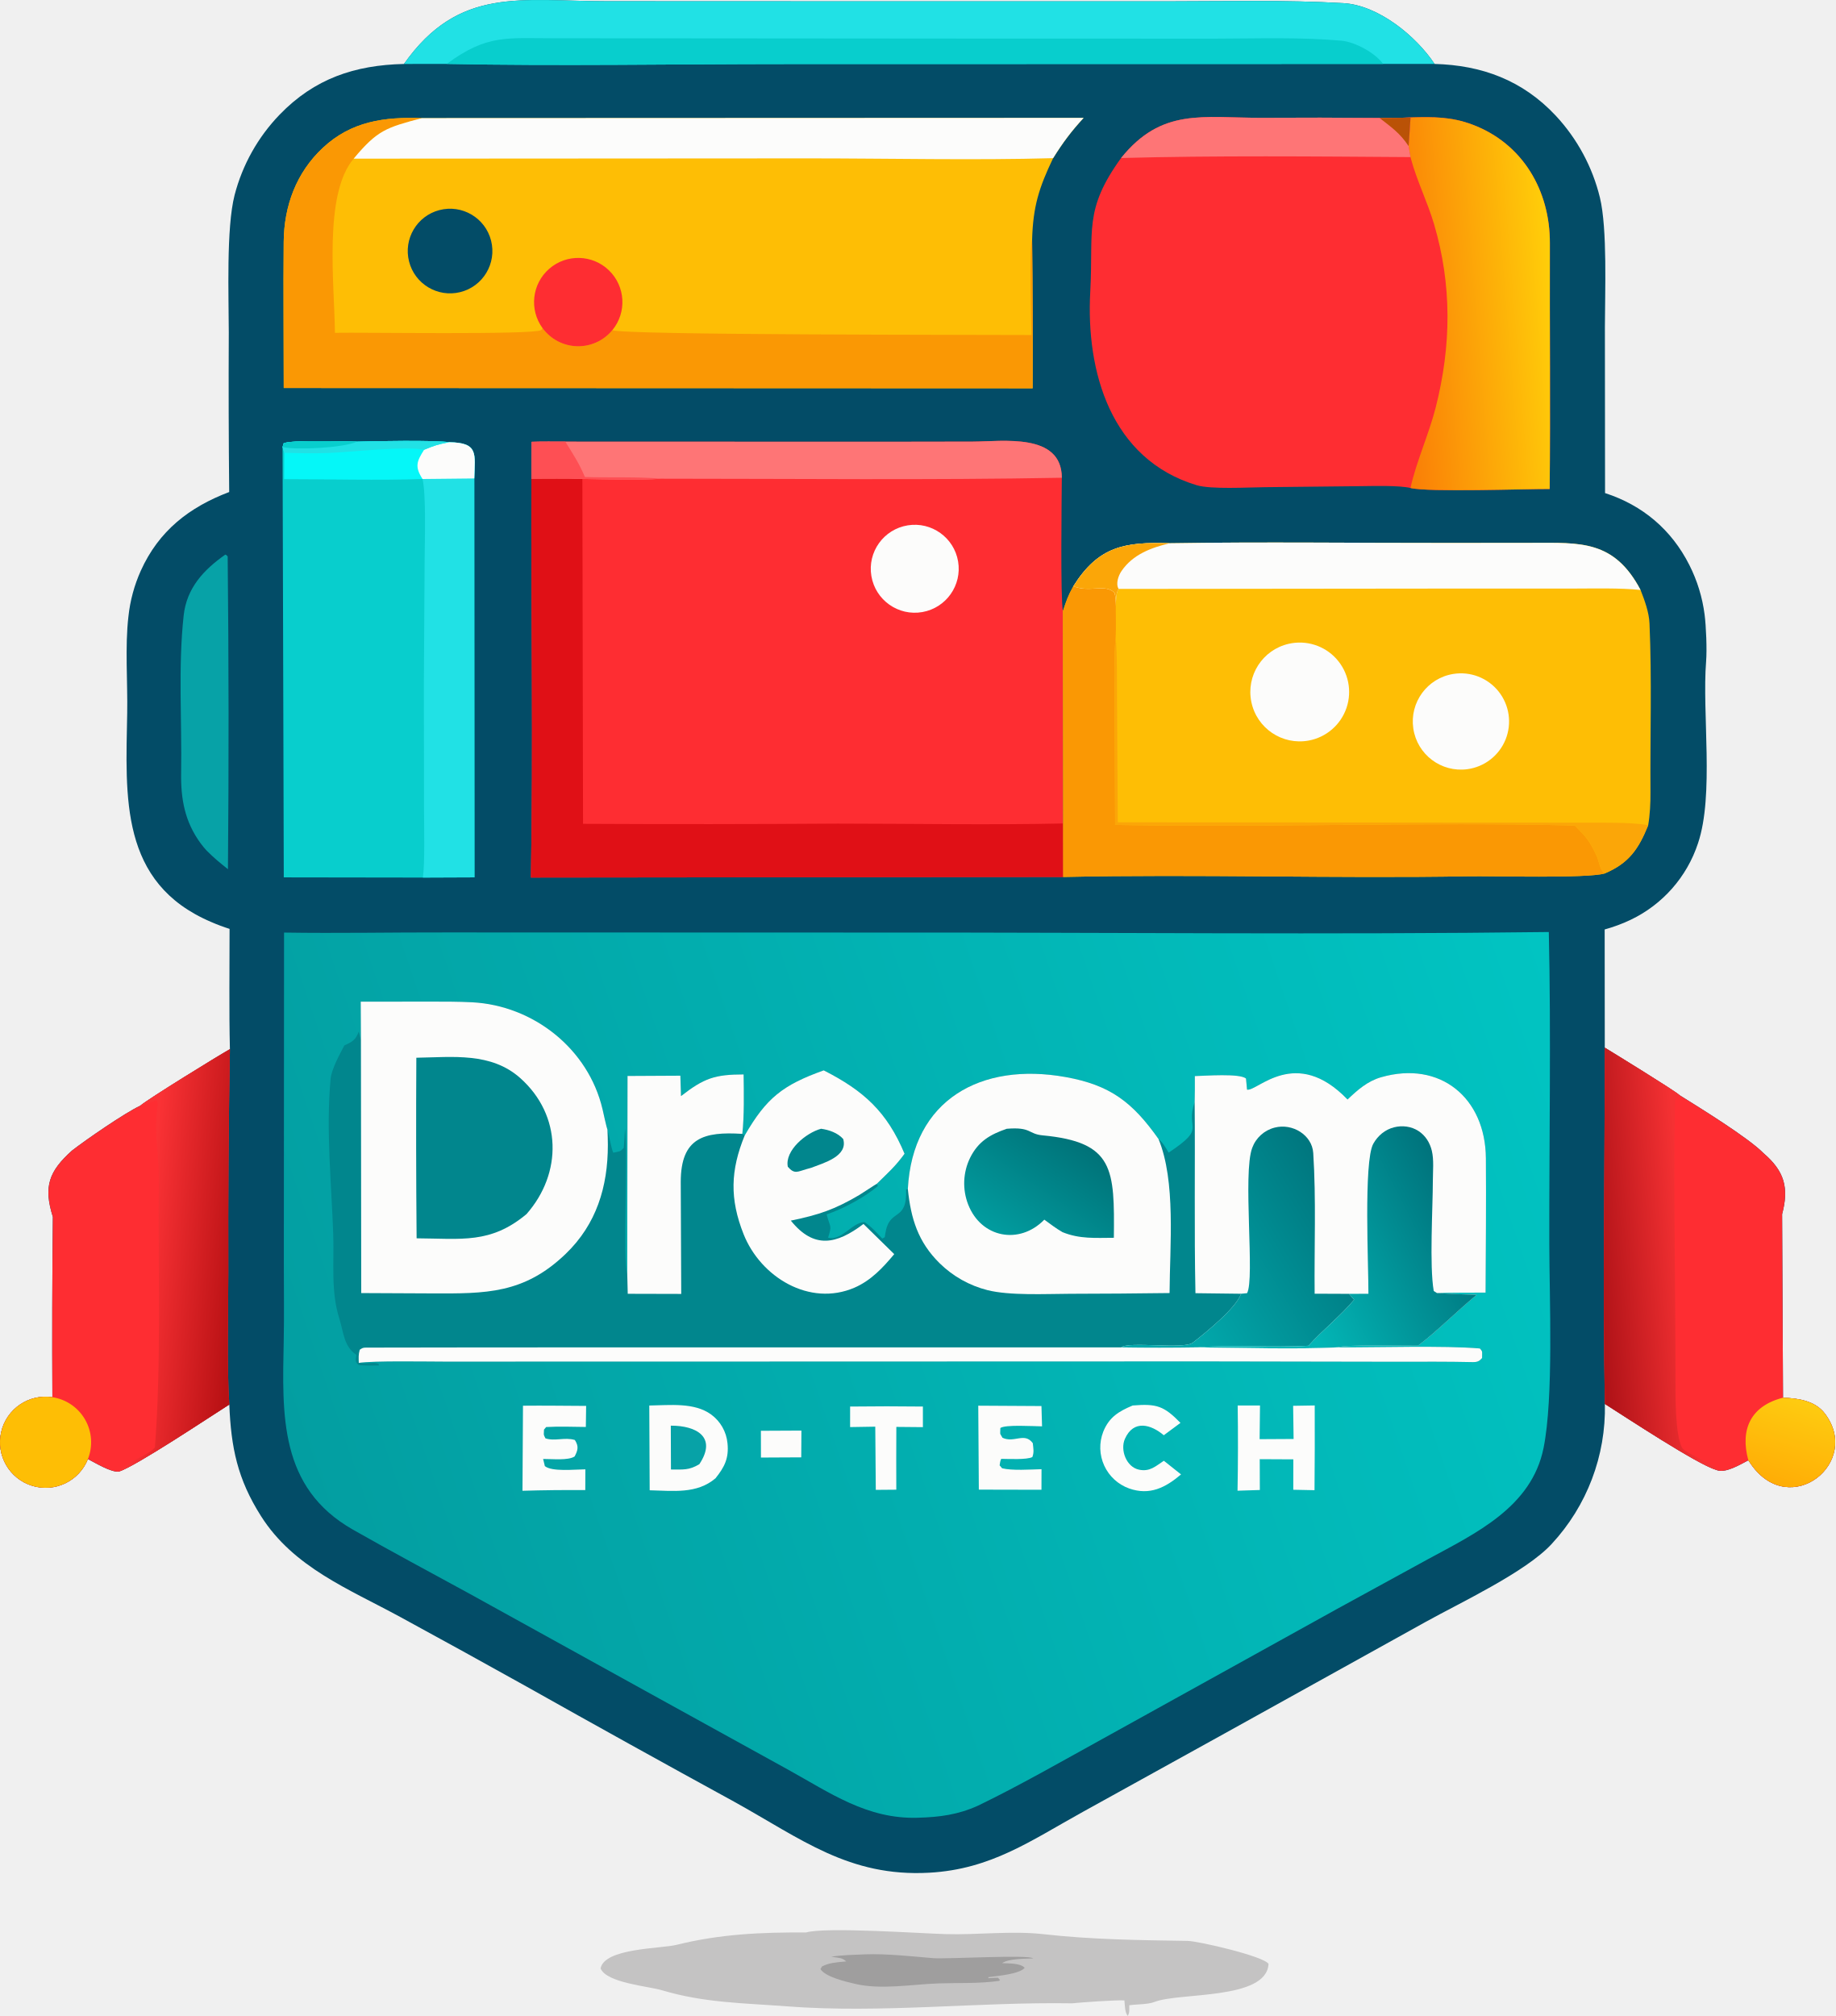
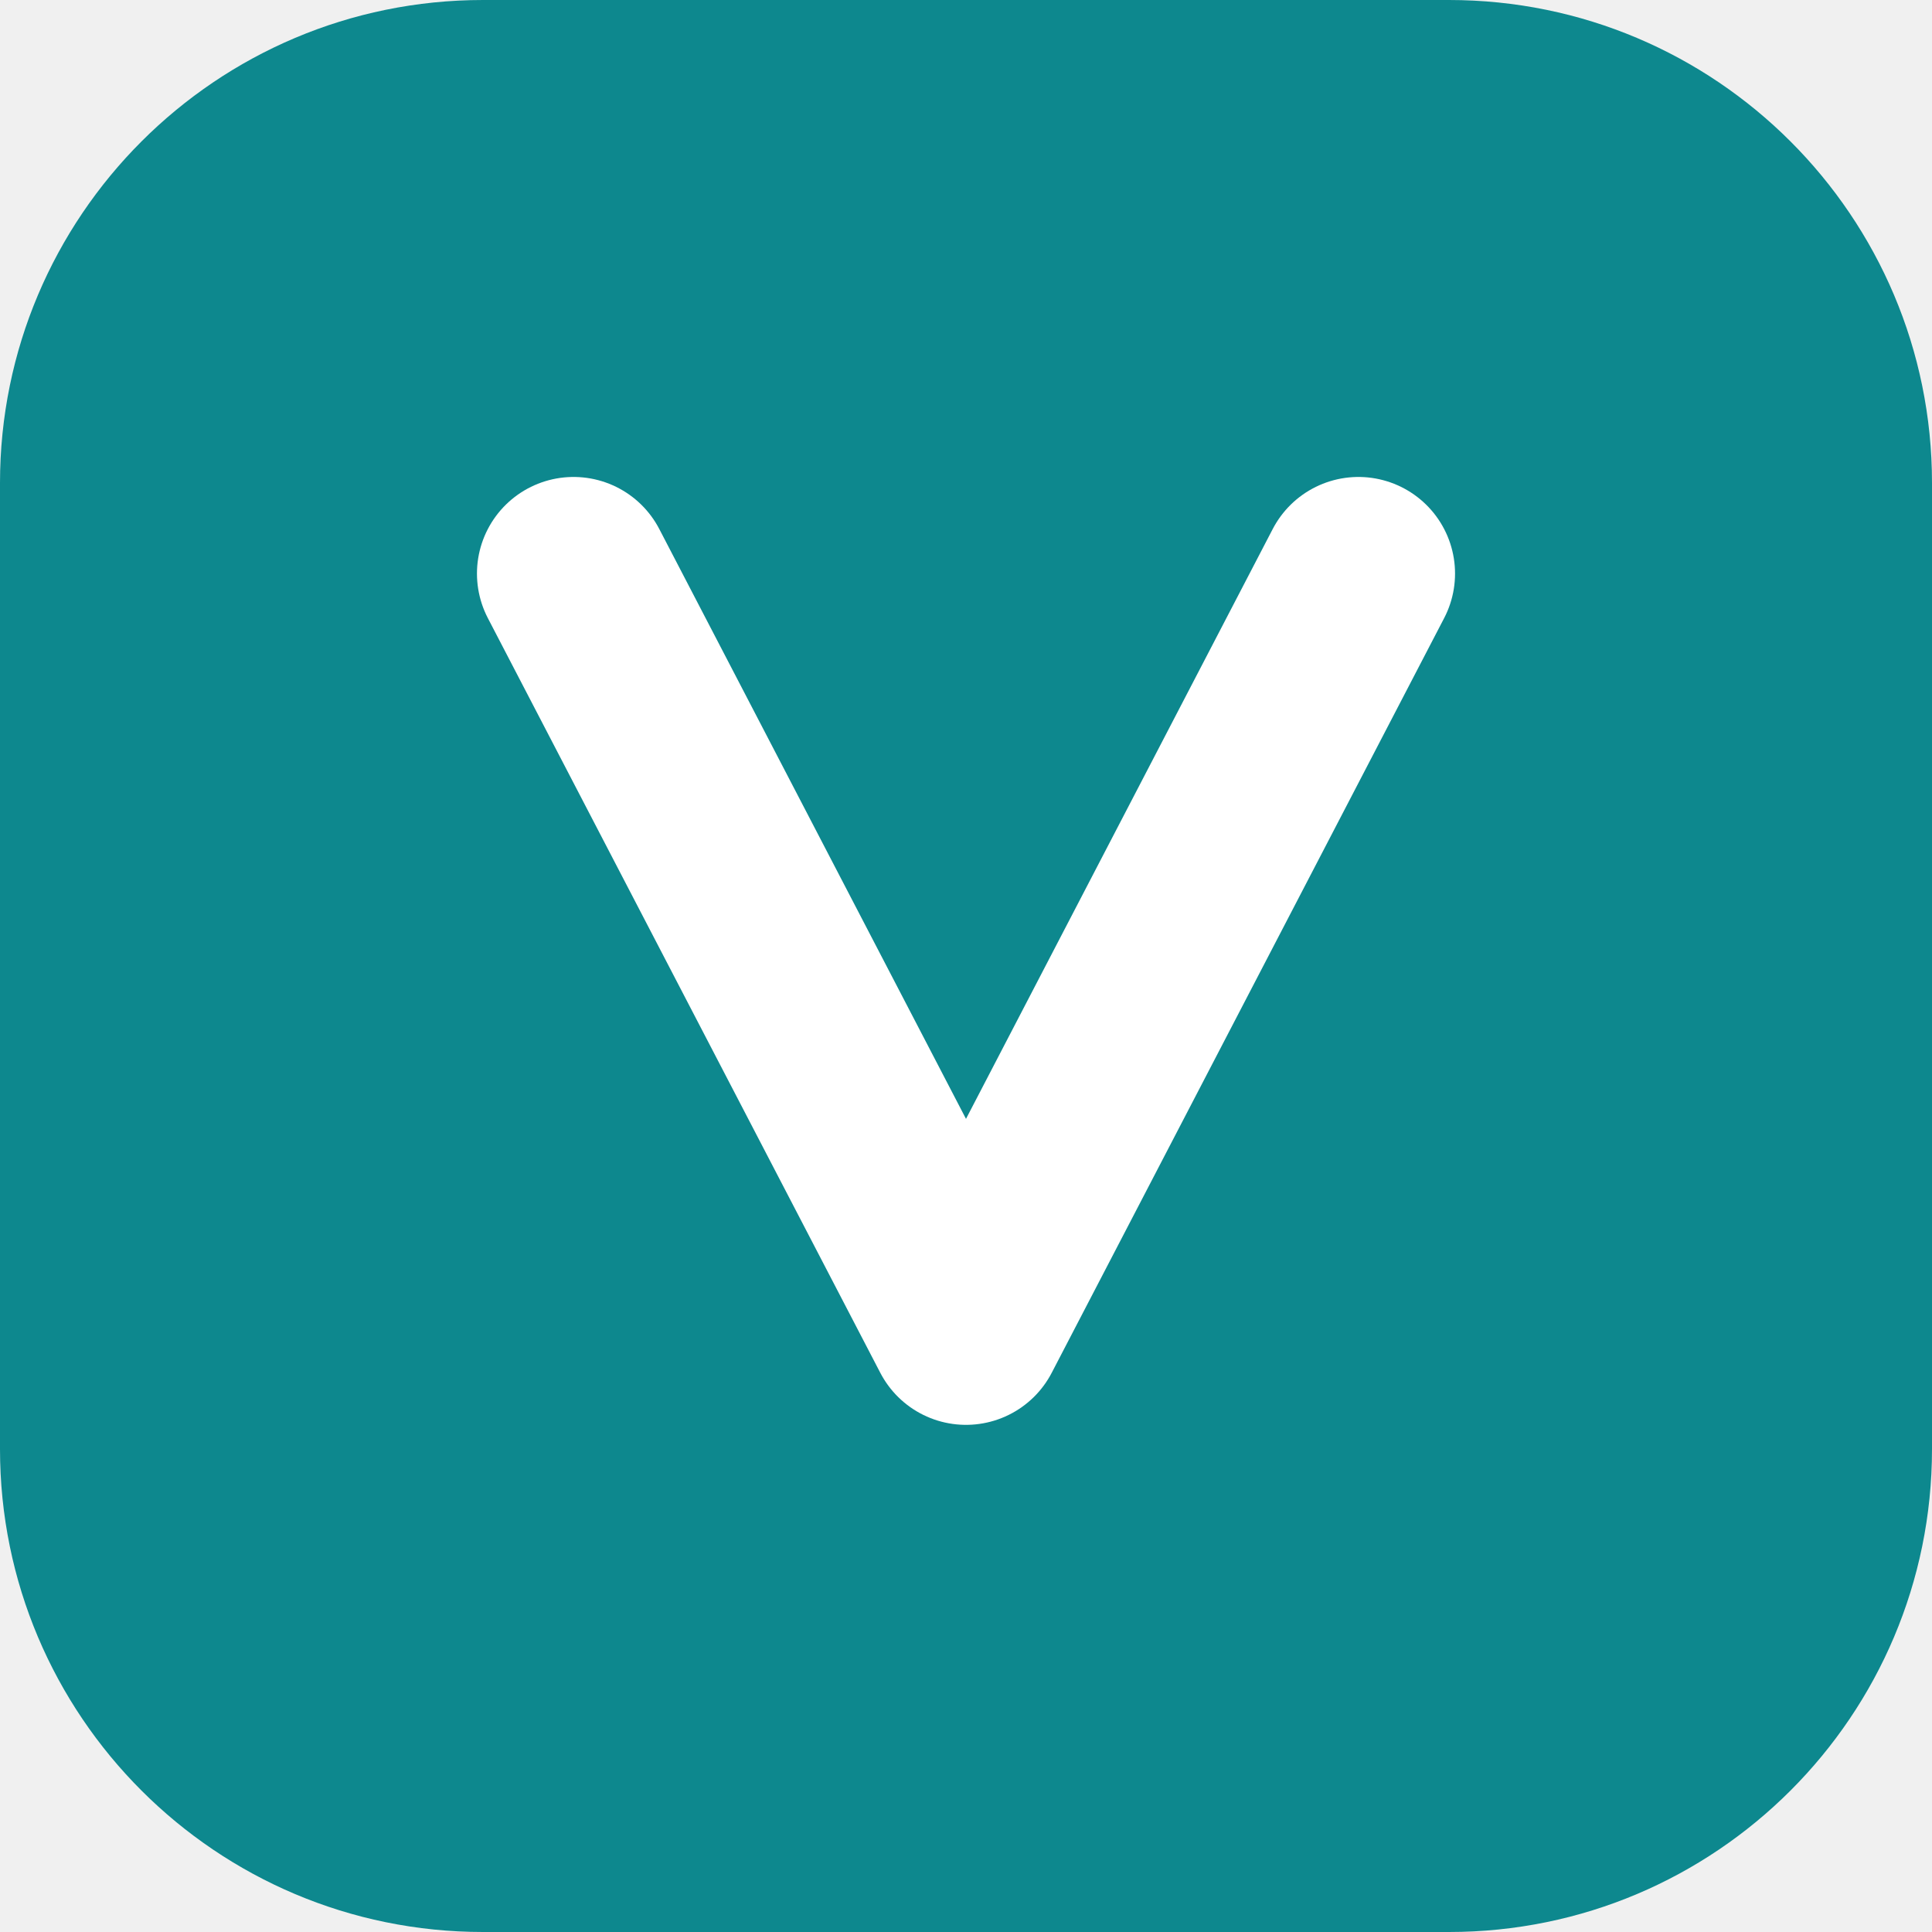
- <svg xmlns="http://www.w3.org/2000/svg" width="543.896" height="597.414" viewBox="0 0 543.896 597.414" version="1.1" id="svg63">
-   <path fill="#034c67" d="m 119.72,18.953 c 16.314,-23.139 34.757,-18.596 60.228,-18.584 l 68.215,0.027 97.758,0.006 c 17.281,-0.01 34.991,-0.467 52.206,0.531 10.36,0.6 21.501,9.702 27.03,18.013 14.047,0.375 26.092,4.855 35.881,15.299 6.384,6.84 10.901,15.209 13.116,24.3 2.249,9.289 1.496,28.104 1.48,38.345 l 0.046,49.226 c 11.129,3.6 19.698,10.84 24.986,21.32 2.324,4.591 3.85,9.545 4.511,14.648 0.452,3.442 0.735,10.365 0.455,13.881 -1.234,15.461 2.428,39.618 -2.414,53.957 -3.284,9.964 -10.5,18.151 -19.974,22.66 -2.301,1.121 -5.21,2.176 -7.677,2.85 l 0.032,35.032 c 2.595,1.584 20.9,12.829 22.138,14.063 5.993,3.747 20.337,12.557 24.898,17.199 6.225,5.328 7.593,10.277 5.519,18.081 l 0.269,54.385 c 4.474,0.158 9.466,0.877 12.351,4.634 11.116,14.481 -10.136,31.585 -21.747,15.207 -0.3,-0.426 -0.594,-0.856 -0.881,-1.29 -2.374,1.215 -6.995,4.075 -9.561,2.824 -5.63,-1.666 -26.708,-15.571 -32.953,-19.532 0.334,15.356 -5.323,30.239 -15.772,41.497 -7.682,8.325 -26.835,17.262 -37.363,23.104 l -59.633,33.091 -41.906,23.175 c -15.448,8.537 -27.224,17.036 -45.567,18.051 -23.771,1.316 -37.902,-10.02 -57.85,-21.06 -20.633,-11.287 -41.201,-22.694 -61.703,-34.218 -12.339,-6.884 -24.715,-13.702 -37.125,-20.456 -15.353,-8.357 -31.692,-14.701 -41.354,-29.932 -6.99,-11.02 -8.878,-20.28 -9.401,-33.078 -5.846,3.698 -27.645,18.249 -32.735,19.887 -2.305,0.249 -6.936,-2.554 -9.167,-3.724 -2.605,6.562 -9.825,10.01 -16.565,7.91 -6.741,-2.099 -10.727,-9.037 -9.145,-15.917 1.583,-6.881 8.198,-11.381 15.179,-10.325 -0.1,-17.806 -0.053,-35.612 0.142,-53.416 -2.852,-9.04 -1.145,-13.524 5.629,-19.638 4.143,-3.226 15.768,-11.241 20.28,-13.331 2.336,-2.008 23.206,-14.865 26.56,-16.745 -0.279,-11.585 -0.086,-24.003 -0.101,-35.65 -1.847,-0.582 -3.661,-1.261 -5.435,-2.036 -27.207,-11.581 -25.348,-36.998 -24.901,-61.927 0.165,-9.203 -0.695,-19.617 0.368,-28.659 0.503,-4.682 1.745,-9.255 3.678,-13.55 5.342,-11.801 14.315,-18.783 26.181,-23.286 -0.161,-15.771 -0.202,-31.544 -0.122,-47.316 -0.004,-10.739 -0.788,-30.882 1.72,-40.671 2.322,-8.971 6.925,-17.189 13.362,-23.855 10.347,-10.697 22.29,-14.668 36.834,-15.007 z" id="path2" />
-   <path fill="#fe2d32" d="m 475.599,310.464 c 2.595,1.584 20.9,12.829 22.138,14.063 5.993,3.747 20.337,12.557 24.898,17.199 6.225,5.328 7.593,10.277 5.519,18.081 l 0.269,54.385 c 4.474,0.158 9.466,0.877 12.351,4.634 11.116,14.481 -10.136,31.585 -21.747,15.207 -0.3,-0.426 -0.594,-0.856 -0.881,-1.29 -2.374,1.215 -6.995,4.075 -9.561,2.824 -5.63,-1.666 -26.708,-15.571 -32.953,-19.532 -0.714,-34.186 -0.007,-71.185 -0.033,-105.571 z" id="path3" />
-   <defs id="defs4">
-     <linearGradient id="gradient_0" gradientUnits="userSpaceOnUse" x1="714.589" y1="606.369" x2="740.821" y2="604.096" gradientTransform="translate(-241.8884,-236.0893)">
-       <stop offset="0" stop-color="#B01318" id="stop3" />
-       <stop offset="1" stop-color="#F53133" id="stop4" />
-     </linearGradient>
-   </defs>
-   <path fill="url(#gradient_0)" d="m 475.599,310.464 c 2.595,1.584 20.9,12.829 22.138,14.063 -1.204,1.106 -1.326,1.269 -1.353,3.058 -0.417,27.198 0.167,54.336 0.172,81.549 0,4.524 -0.131,15.692 1.895,19.8 0.879,1.781 9.71,4.856 10.216,6.445 l -0.082,0.188 c -5.63,-1.666 -26.708,-15.571 -32.953,-19.532 -0.714,-34.186 -0.007,-71.185 -0.033,-105.571 z" id="path4" style="fill:url(#gradient_0)" />
-   <defs id="defs6">
-     <linearGradient id="gradient_1" gradientUnits="userSpaceOnUse" x1="768.486" y1="674.833" x2="776.05" y2="651.516" gradientTransform="translate(-241.8884,-236.0893)">
-       <stop offset="0" stop-color="#FFAE06" id="stop5" />
-       <stop offset="1" stop-color="#FECB10" id="stop6" />
-     </linearGradient>
-   </defs>
-   <path fill="url(#gradient_1)" d="m 518.146,432.743 c -2.532,-9.209 0.761,-16.148 10.277,-18.551 4.474,0.158 9.466,0.877 12.351,4.634 11.116,14.481 -10.136,31.585 -21.747,15.207 -0.3,-0.426 -0.594,-0.856 -0.881,-1.29 z" id="path6" style="fill:url(#gradient_1)" />
-   <path fill="#fe2d32" d="m 68.136,310.91 c -0.387,22.067 -0.543,44.138 -0.466,66.208 -0.014,11.625 -0.462,27.87 0.288,39.091 -5.846,3.698 -27.645,18.249 -32.735,19.887 -2.305,0.249 -6.936,-2.554 -9.167,-3.724 -2.605,6.562 -9.825,10.01 -16.565,7.91 -6.741,-2.099 -10.727,-9.037 -9.145,-15.917 1.583,-6.881 8.198,-11.381 15.179,-10.325 -0.1,-17.806 -0.053,-35.612 0.142,-53.416 -2.852,-9.04 -1.145,-13.524 5.629,-19.638 4.143,-3.226 15.768,-11.241 20.28,-13.331 2.336,-2.008 23.206,-14.865 26.56,-16.745 z" id="path7" />
-   <defs id="defs8">
-     <linearGradient id="gradient_2" gradientUnits="userSpaceOnUse" x1="312.712" y1="607.001" x2="285.344" y2="604.41" gradientTransform="translate(-241.8884,-236.0893)">
-       <stop offset="0" stop-color="#B81114" id="stop7" />
-       <stop offset="1" stop-color="#FA3235" id="stop8" />
-     </linearGradient>
-   </defs>
-   <path fill="url(#gradient_2)" d="m 68.136,310.91 c -0.387,22.067 -0.543,44.138 -0.466,66.208 -0.014,11.625 -0.462,27.87 0.288,39.091 -5.846,3.698 -27.645,18.249 -32.735,19.887 0.764,-1.887 7.532,-4.615 9.434,-6.039 0.176,-0.131 1.239,-0.993 1.254,-1.186 1.953,-25.622 0.878,-52.634 1.146,-78.323 0.096,-9.261 -1.374,-13.118 -0.533,-21.732 0.155,-1.595 0.522,-1.449 -0.192,-2.779 -1.766,0.704 -2.927,1.097 -4.756,1.618 2.336,-2.008 23.206,-14.865 26.56,-16.745 z" id="path8" style="fill:url(#gradient_2)" />
-   <path fill="#febe05" d="m 26.056,432.372 c -2.605,6.562 -9.825,10.01 -16.565,7.91 -6.741,-2.099 -10.727,-9.037 -9.145,-15.917 1.583,-6.881 8.198,-11.381 15.179,-10.325 4.071,0.615 7.638,3.055 9.689,6.625 2.051,3.569 2.361,7.88 0.842,11.707 z" id="path9" />
-   <path fill="#21e1e5" d="m 119.72,18.953 c 16.314,-23.139 34.757,-18.596 60.228,-18.584 l 68.215,0.027 97.758,0.006 c 17.281,-0.01 34.991,-0.467 52.206,0.531 10.36,0.6 21.501,9.702 27.03,18.013 l -15.242,-0.002 -177.1,0.037 c -32.921,-0.003 -67.594,0.625 -100.412,-0.043 z" id="path10" />
-   <path fill="#08cecd" d="m 132.403,18.938 c 12.008,-8.862 17.851,-7.585 32.172,-7.593 l 28.697,0.012 95.442,0.078 71.453,0.017 c 12.318,-0.014 25.158,-0.488 37.421,0.609 3.912,0.35 9.947,3.572 12.327,6.883 l -177.1,0.037 c -32.921,-0.003 -67.594,0.625 -100.412,-0.043 z" id="path11" />
-   <defs id="defs12">
-     <linearGradient id="gradient_3" gradientUnits="userSpaceOnUse" x1="331.655" y1="674.801" x2="710.956" y2="545.687" gradientTransform="translate(-241.8884,-236.0893)">
-       <stop offset="0" stop-color="#039EA1" id="stop11" />
-       <stop offset="1" stop-color="#01C4C2" id="stop12" />
-     </linearGradient>
-   </defs>
-   <path fill="url(#gradient_3)" d="m 84.182,276.354 c 15.94,0.255 32.147,-0.078 48.129,-0.041 l 130.511,0.039 c 65.029,-0.052 131.278,0.661 196.191,-0.162 0.685,30.322 0.092,61.895 0.145,92.432 0.028,16.159 1.313,45.541 -1.705,60.478 -3.548,17.558 -20.156,25.285 -34.312,32.976 l -26.828,14.68 -69.593,38.552 c -11.954,6.58 -24.59,13.844 -36.837,19.757 -6.032,2.738 -11.441,3.408 -17.879,3.6 -15.06,0.451 -25.926,-7.347 -38.664,-14.375 l -38.039,-20.986 -56.155,-31.028 c -11.513,-6.292 -23.283,-12.573 -34.532,-18.976 -21.889,-12.458 -20.974,-33.875 -20.529,-55.99 0.151,-7.51 0.027,-15.45 0.034,-22.992 z" id="path12" style="fill:url(#gradient_3)" />
-   <path fill="#01868d" d="m 106.907,296.834 20.667,-0.025 c 4.157,0.002 8.353,-0.002 12.314,0.201 18.21,0.935 34.495,13.807 38.683,31.707 0.18,0.77 1.219,5.564 1.453,6.044 0.424,1.485 1.225,5.875 1.73,6.832 2.091,-0.521 1.854,-0.126 3.108,-1.444 0.178,-1.963 0.271,-3.716 0.353,-5.686 1.02,7.27 -0.748,39.479 0.673,42.844 l 0.092,-58.459 15.653,-0.083 0.19,6.05 c 6.864,-5.355 10.055,-6.401 18.558,-6.421 0.077,5.306 0.2,12.483 -0.382,17.614 l 0.704,0.471 c 6.431,-11.142 11.281,-14.944 23.417,-19.29 11.846,6.014 18.777,12.299 23.956,24.71 -2.819,3.861 -4.826,5.559 -8.219,8.899 l 0.319,0.657 c -3.857,3.33 -10.377,6.815 -15.197,8.418 1.118,4.147 1.617,3.089 0.437,6.901 4.09,0.997 7.043,-4.496 10.781,-4.633 2.251,1.543 3.405,2.927 5.269,4.89 l 0.751,-0.401 0.138,-0.963 c 1.195,-7.989 6.52,-3.235 6.19,-13.215 l 0.504,-0.093 c 1.375,-26.499 21.706,-37.677 46.732,-33.192 13.29,2.382 19.844,7.454 27.556,18.347 1.397,1.216 2.036,2.477 3.017,4.043 11.54,-7.654 4.798,-6.581 7.702,-14.943 0.054,-2.578 0.07,-5.156 0.05,-7.733 2.975,-0.071 13.423,-0.869 15.167,0.741 l 0.305,3.276 c 2.964,0.68 14.37,-13.096 29.785,2.924 2.955,-2.819 5.907,-5.436 9.93,-6.594 17.523,-5.047 30.941,6.103 31.072,23.994 0.099,13.436 -0.018,26.561 -0.091,39.822 -4.706,0.036 -9.746,-0.021 -14.421,0.132 3.926,0.255 7.856,0.429 11.788,0.521 -5.608,4.603 -12.048,11.083 -17.392,15.075 -4.536,0.051 -20.969,-0.394 -23.932,0.5 11.544,0.058 31.604,-0.592 42.263,0.328 0.955,1.029 0.621,0.987 0.658,2.84 -0.809,0.912 -1.339,1.234 -2.852,1.2 -7.435,-0.165 -15.038,-0.112 -22.456,-0.102 l -56.695,-0.1 -172.493,0.053 -53.256,0.004 c -5.09,0.003 -20.904,-0.298 -25.156,0.381 2.754,0.424 4.537,-0.418 5.909,0.338 l 0.047,0.426 c -2.233,0.043 -3.734,0.078 -5.946,-0.118 -1.78,-1.334 -0.348,-2.769 -0.855,-3.125 -3.624,-2.544 -3.606,-6.469 -4.935,-10.695 -2.551,-8.106 -1.497,-16.505 -1.793,-24.982 -0.531,-15.205 -2.179,-30.79 -0.781,-45.986 0.267,-2.912 2.69,-7.277 4.062,-9.913 2.306,-1.099 3.403,-1.599 4.261,-4.11 l 0.667,2.497 z" id="path13" />
-   <path fill="#fcfcfb" d="m 399.363,325.822 c 2.955,-2.819 5.907,-5.436 9.93,-6.594 17.523,-5.047 30.941,6.103 31.072,23.994 0.099,13.436 -0.018,26.561 -0.091,39.822 -4.706,0.036 -9.746,-0.021 -14.421,0.132 3.926,0.255 7.856,0.429 11.788,0.521 -5.608,4.603 -12.048,11.083 -17.392,15.075 -4.536,0.051 -20.969,-0.394 -23.932,0.5 -11.64,0.628 -29.243,0.1 -41.335,0.002 -7.572,0.125 -15.145,0.128 -22.718,0.008 2.278,-1.873 18.558,0.684 21.231,-1.396 3.748,-2.916 12.84,-10.22 14.322,-14.501 l -13.53,-0.164 c -0.386,-18.603 -0.064,-37.899 -0.231,-56.607 0.054,-2.578 0.07,-5.156 0.05,-7.733 2.975,-0.071 13.423,-0.869 15.167,0.741 l 0.305,3.276 c 2.964,0.68 14.37,-13.096 29.785,2.924 z" id="path14" />
-   <defs id="defs15">
-     <linearGradient id="gradient_4" gradientUnits="userSpaceOnUse" x1="639.872" y1="592.897" x2="589.873" y2="622.988" gradientTransform="translate(-241.8884,-236.0893)">
-       <stop offset="0" stop-color="#00777F" id="stop14" />
-       <stop offset="1" stop-color="#01A8AB" id="stop15" />
-     </linearGradient>
-   </defs>
-   <path fill="url(#gradient_4)" d="m 367.817,383.385 1.761,-0.17 c 2.382,-4.103 -1.348,-35.507 1.545,-43.089 1.099,-2.97 3.593,-5.208 6.665,-5.98 5.265,-1.36 11.065,2.202 11.409,7.525 0.884,13.698 0.276,27.992 0.416,41.702 l 10.192,0.042 1.515,1.737 c -4.308,5.1 -9.208,8.838 -13.528,13.646 -10.526,0.621 -22.706,-0.35 -32.81,0.476 -7.572,0.125 -15.145,0.128 -22.718,0.008 2.278,-1.873 18.558,0.684 21.231,-1.396 3.748,-2.916 12.84,-10.22 14.322,-14.501 z" id="path15" style="fill:url(#gradient_4)" />
-   <defs id="defs17">
-     <linearGradient id="gradient_5" gradientUnits="userSpaceOnUse" x1="674.014" y1="594.257" x2="624.56" y2="619.322" gradientTransform="translate(-241.8884,-236.0893)">
-       <stop offset="0" stop-color="#00747D" id="stop16" />
-       <stop offset="1" stop-color="#02B6B6" id="stop17" />
-     </linearGradient>
-   </defs>
-   <path fill="url(#gradient_5)" d="m 405.551,383.394 c 0.059,-7.755 -1.472,-39.217 1.439,-44.452 1.33,-2.392 3.493,-4.209 6.169,-4.885 2.449,-0.618 5.096,-0.284 7.229,1.104 2.079,1.352 3.388,3.472 3.958,5.862 0.645,2.706 0.305,6.06 0.3,8.844 -0.015,8.1 -1.041,25.36 0.265,32.704 l 0.942,0.605 c 3.926,0.255 7.856,0.429 11.788,0.521 -5.608,4.603 -12.048,11.083 -17.392,15.075 -4.536,0.051 -20.969,-0.394 -23.932,0.5 -11.64,0.628 -29.243,0.1 -41.335,0.002 10.104,-0.826 22.284,0.145 32.81,-0.476 4.32,-4.808 9.22,-8.546 13.528,-13.646 l -1.515,-1.737 z" id="path17" style="fill:url(#gradient_5)" />
-   <path fill="#fcfcfb" d="m 106.907,296.834 20.667,-0.025 c 4.157,0.002 8.353,-0.002 12.314,0.201 18.21,0.935 34.495,13.807 38.683,31.707 0.18,0.77 1.219,5.564 1.453,6.044 0.076,1.504 0.117,3.01 0.123,4.516 0.013,12.43 -3.404,23.544 -12.497,32.288 -12.366,11.892 -23.722,11.78 -39.502,11.72 l -21.093,-0.099 -0.089,-74.978 z" id="path18" />
-   <path fill="#01868d" d="m 123.387,313.445 c 10.802,-0.169 22.146,-1.683 30.809,6.038 12.36,11.015 12.507,28.193 1.836,40.301 -10.65,8.89 -19.245,7.255 -32.563,7.173 -0.156,-17.837 -0.183,-35.675 -0.082,-53.512 z" id="path19" />
-   <path fill="#fcfcfb" d="m 269.049,352.359 c 1.375,-26.499 21.706,-37.677 46.732,-33.192 13.29,2.382 19.844,7.454 27.556,18.347 5.179,12.5 3.359,31.519 3.281,45.665 -9.853,0.129 -19.707,0.202 -29.561,0.218 -7.053,0.026 -17.856,0.589 -24.424,-1.087 -5.325,-1.349 -10.197,-4.084 -14.121,-7.928 -6.461,-6.347 -8.558,-13.285 -9.463,-22.023 z" id="path20" />
-   <defs id="defs21">
-     <linearGradient id="gradient_6" gradientUnits="userSpaceOnUse" x1="561.09" y1="574.508" x2="541.265" y2="603.473" gradientTransform="translate(-241.8884,-236.0893)">
-       <stop offset="0" stop-color="#007379" id="stop20" />
-       <stop offset="1" stop-color="#019B9E" id="stop21" />
-     </linearGradient>
-   </defs>
-   <path fill="url(#gradient_6)" d="m 298.372,334.497 c 7.333,-0.601 6.257,1.541 10.631,1.953 21.195,1.995 21.308,9.991 21.104,30.351 -5.452,0.02 -10.107,0.409 -15.212,-1.665 -1.868,-1.06 -3.65,-2.439 -5.397,-3.706 -7.378,7.566 -18.722,5.401 -22.573,-4.503 -1.738,-4.476 -1.534,-9.474 0.562,-13.794 2.439,-4.93 5.982,-6.949 10.885,-8.636 z" id="path21" style="fill:url(#gradient_6)" />
-   <path fill="#fcfcfb" d="m 220.703,336.479 c 6.431,-11.142 11.281,-14.944 23.417,-19.29 11.846,6.014 18.777,12.299 23.956,24.71 -2.819,3.861 -4.826,5.559 -8.219,8.899 -0.528,0.262 -4.302,2.798 -5.226,3.341 -7.36,4.327 -12,5.866 -20.257,7.574 6.86,8.506 13.551,7.036 21.527,0.992 l 9.117,8.941 c -3.341,4.01 -6.892,7.817 -11.767,9.931 -13.332,5.757 -27.839,-3.136 -32.883,-15.859 -4.144,-10.455 -3.895,-18.92 0.335,-29.239 z" id="path22" />
-   <path fill="#01868d" d="m 243.341,334.49 c 2.359,0.326 4.933,1.219 6.551,3.032 1.502,5.138 -5.8,7.115 -9.456,8.531 l -0.486,0.141 -0.813,0.223 c -2.809,0.79 -3.668,1.64 -5.662,-0.67 -0.928,-4.818 5.41,-10.061 9.866,-11.257 z" id="path23" />
-   <path fill="#fcfcfb" d="m 106.33,403.876 c -0.036,-1.592 -0.14,-2.33 0.281,-3.894 0.767,-0.518 0.942,-0.636 1.914,-0.639 21.488,-0.054 43.071,-0.049 64.55,-0.061 h 159.189 c 7.573,0.12 15.146,0.117 22.718,-0.008 12.092,0.098 29.695,0.626 41.335,-0.002 11.544,0.058 31.604,-0.592 42.263,0.328 0.955,1.029 0.621,0.987 0.658,2.84 -0.809,0.912 -1.339,1.234 -2.852,1.2 -7.435,-0.165 -15.038,-0.112 -22.456,-0.102 l -56.695,-0.1 -172.493,0.053 -53.256,0.004 c -5.09,0.003 -20.904,-0.298 -25.156,0.381 z" id="path24" />
-   <path fill="#fcfcfb" d="m 201.823,324.815 c 6.864,-5.355 10.055,-6.401 18.558,-6.421 0.077,5.306 0.2,12.483 -0.382,17.614 -11.407,-0.727 -18.212,1.125 -18.25,14.194 l 0.145,33.237 -15.855,-0.04 -0.151,-6.092 0.092,-58.459 15.653,-0.083 z" id="path25" />
-   <path fill="#fcfcfb" d="m 192.426,416.507 c 6.08,-0.089 13.312,-0.983 18.329,2.658 2.754,2.012 4.517,5.105 4.846,8.499 0.467,4.477 -0.902,7.091 -3.553,10.409 -5.557,4.709 -12.509,3.704 -19.506,3.552 z" id="path26" />
-   <path fill="#07a2a7" d="m 198.803,422.474 c 7.595,-0.03 13.802,3.395 8.452,11.424 -3.128,1.869 -4.814,1.553 -8.409,1.568 z" id="path27" />
-   <path fill="#fcfcfb" d="m 366.804,416.499 6.614,-0.002 -0.112,9.98 10.072,-0.056 -0.14,-9.83 6.398,-0.104 c 0.035,8.371 0.015,16.741 -0.06,25.111 l -6.292,-0.13 0.017,-9.011 -9.96,-0.05 0.03,9.134 -6.61,0.21 c 0.156,-8.417 0.17,-16.835 0.043,-25.252 z" id="path28" />
-   <path fill="#fcfcfb" d="m 289.922,416.554 18.727,0.11 0.178,6.015 c -2.552,-0.028 -10.927,-0.569 -12.356,0.494 -0.01,2.141 -0.319,1.242 0.629,2.886 3.469,1.653 6.534,-1.739 8.983,1.602 0.156,1.574 0.425,2.646 -0.128,4.114 -1.593,0.847 -7.067,0.55 -9.231,0.535 -0.322,0.631 -0.337,1.181 -0.473,1.926 l 0.73,0.865 c 3.021,0.752 8.413,0.355 11.688,0.276 l -0.016,6.095 -18.563,-0.04 z" id="path29" />
-   <path fill="#fcfcfb" d="m 154.994,416.562 c 6.172,-0.069 12.528,0.034 18.715,0.058 l -0.086,6.241 c -3.743,-0.043 -8.081,-0.195 -11.761,0.022 l -0.637,0.759 c -0.037,1.737 -0.266,1.195 0.418,2.59 2.839,0.949 5.714,-0.427 8.726,0.494 1.185,1.859 0.925,2.986 -0.068,4.871 -1.889,1.255 -6.517,0.734 -9.337,0.745 l 0.51,2.12 c 2.12,1.726 8.762,0.979 12.008,0.956 l -0.023,6.15 c -6.206,-0.046 -12.413,0.022 -18.616,0.202 z" id="path30" />
-   <path fill="#fcfcfb" d="m 335.677,416.5 c 7.132,-0.584 9.258,0.128 14.173,5.15 l -4.948,3.666 c -3.708,-3.159 -8.938,-4.766 -11.521,1.079 -1.455,3.294 0.431,8.362 4.207,9.13 3.193,0.649 4.829,-0.991 7.336,-2.648 l 5.094,4.046 c -4.56,3.873 -9.255,6.323 -15.387,4.162 -3.267,-1.172 -5.925,-3.61 -7.372,-6.764 -1.46,-3.173 -1.566,-6.804 -0.293,-10.056 1.762,-4.391 4.7,-6.061 8.711,-7.765 z" id="path31" />
-   <path fill="#fcfcfb" d="m 251.944,416.811 c 7.19,-0.09 14.38,-0.09 21.57,-10e-4 l 0.001,6.105 -7.872,-0.072 -0.028,9.443 0.018,9.166 -6.081,0.049 -0.153,-18.728 -7.459,0.122 z" id="path32" />
-   <path fill="#fcfcfb" d="m 225.501,423.993 12.01,-0.059 -0.049,7.932 -11.944,0.06 z" id="path33" />
-   <path fill="#fe2d32" d="m 157.573,130.931 c 3.247,-0.108 6.704,-0.051 9.968,-0.051 l 93.403,0.032 27.298,-0.044 c 8.951,-0.025 26.398,-2.71 26.445,10.709 -0.033,5.157 -0.446,36.106 0.329,39.492 l 0.084,62.957 0.011,15.854 -157.775,0.173 c 0.712,-38.912 0.014,-79.141 0.145,-118.216 z" id="path34" />
-   <path fill="#e01016" d="m 157.481,141.837 c 4.838,0.009 10.327,-0.109 15.112,0.082 l 0.197,102.212 c 25.166,0.135 50.334,0.115 75.5,-0.061 21.731,0.002 45.197,0.442 66.81,-0.044 l 0.011,15.854 -157.775,0.173 c 0.712,-38.912 0.014,-79.141 0.145,-118.216 z" id="path35" />
-   <path fill="#fe7576" d="m 157.573,130.931 c 3.247,-0.108 6.704,-0.051 9.968,-0.051 l 93.403,0.032 27.298,-0.044 c 8.951,-0.025 26.398,-2.71 26.445,10.709 -39,0.725 -79.846,0.275 -118.924,0.279 -5.682,0.534 -17.215,0.171 -23.17,0.063 -4.785,-0.191 -10.274,-0.073 -15.112,-0.082 z" id="path36" />
-   <path fill="#fe4f54" d="m 157.573,130.931 c 3.247,-0.108 6.704,-0.051 9.968,-0.051 2.281,3.67 4.124,6.457 5.806,10.478 6.865,0.222 16.031,-0.126 22.416,0.498 -5.682,0.534 -17.215,0.171 -23.17,0.063 -4.785,-0.191 -10.274,-0.073 -15.112,-0.082 z" id="path37" />
-   <path fill="#fcfcfb" d="m 269.017,155.682 c 7.069,-1.143 13.736,3.632 14.929,10.692 1.193,7.061 -3.535,13.761 -10.587,15.004 -7.123,1.256 -13.906,-3.53 -15.111,-10.662 -1.205,-7.131 3.629,-13.88 10.769,-15.034 z" id="path38" />
-   <path fill="#febe05" d="m 125.038,35.011 196.104,-0.075 c -3.711,4.036 -6.11,7.247 -9.041,11.934 -4.21,8.827 -5.934,14.289 -6.221,24.155 0.173,14.679 0.222,29.36 0.149,44.04 l -221.937,-0.087 c 0.011,-14.43 -0.148,-28.896 -0.012,-43.323 0.099,-10.629 3.717,-20.487 11.598,-27.849 8.422,-7.867 18.238,-9.215 29.36,-8.795 z" id="path39" />
-   <path fill="#fa9804" d="m 84.092,114.978 c 0.011,-14.43 -0.148,-28.896 -0.012,-43.323 0.099,-10.629 3.717,-20.487 11.598,-27.849 8.422,-7.867 18.238,-9.215 29.36,-8.795 -10.55,2.795 -13.161,3.537 -20.216,12.002 -8.988,10.498 -5.703,37.221 -5.563,51.615 7.478,-0.181 58.528,0.664 61.118,-0.802 l 0.432,-0.564 c 2.392,3.262 6.156,5.235 10.199,5.346 4.043,0.111 7.911,-1.653 10.477,-4.778 2.873,1.503 108.584,1.349 124.206,1.449 -0.064,-4.271 -0.698,-25.984 0.189,-28.254 0.173,14.679 0.222,29.36 0.149,44.04 z" id="path40" />
-   <path fill="#fcfcfb" d="m 125.038,35.011 196.104,-0.075 c -3.711,4.036 -6.11,7.247 -9.041,11.934 -23.097,0.657 -48.963,0.059 -72.313,0.062 l -134.966,0.081 c 7.055,-8.465 9.666,-9.207 20.216,-12.002 z" id="path41" />
-   <path fill="#fe2d32" d="m 160.809,97.262 c -4.024,-5.49 -3.17,-13.147 1.964,-17.616 5.135,-4.468 12.837,-4.257 17.718,0.487 4.882,4.743 5.314,12.436 0.994,17.697 -2.566,3.125 -6.434,4.889 -10.477,4.778 -4.043,-0.111 -7.807,-2.084 -10.199,-5.346 z" id="path42" />
-   <path fill="#034c67" d="m 130.213,62.26 c 6.733,-1.759 13.612,2.301 15.325,9.046 1.714,6.745 -2.392,13.596 -9.148,15.264 -6.693,1.652 -13.464,-2.406 -15.162,-9.087 -1.697,-6.681 2.316,-13.48 8.985,-15.223 z" id="path43" />
-   <path fill="#febe05" d="m 318.102,173.72 c 7.514,-11.944 15.318,-13.148 28.545,-12.739 27.331,-0.441 55.571,-0.064 82.983,-0.092 l 24.395,-0.025 c 14.336,-0.009 24.33,-0.882 32.179,13.966 1.196,3.045 2.505,6.601 2.649,9.899 0.727,16.627 0.167,33.377 0.288,50.029 0.024,3.214 -0.141,6.627 -0.675,9.789 -2.82,6.97 -5.655,11.244 -12.901,14.29 -5.182,1.52 -33.369,0.718 -40.266,0.838 -39.774,0.692 -80.515,-0.671 -120.188,0.205 l -0.011,-15.854 -0.084,-62.957 c 1.061,-3.135 1.454,-4.457 3.086,-7.349 z" id="path44" />
-   <path fill="#fa9804" d="m 315.016,181.069 c 1.061,-3.135 1.454,-4.457 3.086,-7.349 5.023,1.981 9.319,-0.875 12.196,1.931 0.422,1.628 0.36,2.263 0.371,3.908 -0.005,2.637 0.122,6.689 -0.028,9.206 -0.577,5.97 -0.314,15.134 -0.3,21.417 l 0.14,34.259 c 45.049,0.848 91.429,-0.931 136.247,0.186 3.273,3.336 4.254,4.321 6.339,8.727 0.98,2.071 1.008,4.383 2.498,5.483 -5.182,1.52 -33.369,0.718 -40.266,0.838 -39.774,0.692 -80.515,-0.671 -120.188,0.205 l -0.011,-15.854 z" id="path45" />
-   <path fill="#fcfcfb" d="m 318.102,173.72 c 7.514,-11.944 15.318,-13.148 28.545,-12.739 27.331,-0.441 55.571,-0.064 82.983,-0.092 l 24.395,-0.025 c 14.336,-0.009 24.33,-0.882 32.179,13.966 -6.069,-0.645 -14.011,-0.419 -20.251,-0.417 l -31.678,-0.004 -102.757,0.107 c -0.845,1.319 -0.754,3.385 -0.849,5.043 -0.011,-1.645 0.051,-2.28 -0.371,-3.908 -2.877,-2.806 -7.173,0.05 -12.196,-1.931 z" id="path46" />
-   <path fill="#fba608" d="m 318.102,173.72 c 7.514,-11.944 15.318,-13.148 28.545,-12.739 -5.431,1.319 -10.91,3.286 -14.281,8.255 -0.918,1.353 -1.762,3.751 -0.848,5.28 -0.845,1.319 -0.754,3.385 -0.849,5.043 -0.011,-1.645 0.051,-2.28 -0.371,-3.908 -2.877,-2.806 -7.173,0.05 -12.196,-1.931 z" id="path47" />
-   <path fill="#fba608" d="m 330.641,188.765 c 0.517,5.777 0.348,13.721 0.404,19.762 l 0.234,35.151 109.787,0.086 28.444,0.033 c 4.972,0.01 14.355,-0.186 18.956,0.75 -2.82,6.97 -5.655,11.244 -12.901,14.29 -1.49,-1.1 -1.518,-3.412 -2.498,-5.483 -2.085,-4.406 -3.066,-5.391 -6.339,-8.727 -44.818,-1.117 -91.198,0.662 -136.247,-0.186 l -0.14,-34.259 c -0.014,-6.283 -0.277,-15.447 0.3,-21.417 z" id="path48" />
-   <path fill="#fcfcfb" d="m 381.942,190.78 c 5.169,-1.177 10.571,0.531 14.122,4.467 3.552,3.936 4.698,9.485 2.998,14.506 -1.701,5.022 -5.983,8.731 -11.195,9.699 -7.838,1.455 -15.399,-3.626 -17.012,-11.432 -1.613,-7.807 3.315,-15.469 11.087,-17.24 z" id="path49" />
-   <path fill="#fcfcfb" d="m 430.716,199.712 c 5.077,-0.812 10.197,1.17 13.404,5.189 3.206,4.018 4.003,9.451 2.086,14.221 -1.918,4.77 -6.254,8.139 -11.349,8.819 -7.74,1.034 -14.872,-4.345 -16.005,-12.071 -1.133,-7.725 4.154,-14.926 11.864,-16.158 z" id="path50" />
-   <path fill="#fe2d32" d="m 418.036,34.8 c 6.704,-0.179 12.074,-0.248 18.433,2.162 14.868,5.634 22.903,19.574 22.855,35.076 -0.075,24.326 0.18,48.58 -0.059,72.865 -7.13,-0.032 -35.975,1.005 -41.245,-0.296 -3.3,-0.792 -10.767,-0.585 -14.464,-0.543 l -28.573,0.303 c -5.187,0.051 -16.089,0.7 -20.348,-0.587 -25.447,-7.687 -32.824,-33.61 -31.519,-57.349 0.992,-18.069 -2.028,-24.167 9.133,-39.603 12.059,-14.968 24.18,-11.879 41.547,-11.921 11.682,-0.073 23.365,-0.057 35.047,0.048 2.874,-0.041 6.375,0.005 9.193,-0.155 z" id="path51" />
-   <defs id="defs52">
-     <linearGradient id="gradient_7" gradientUnits="userSpaceOnUse" x1="656.806" y1="327.408" x2="701.634" y2="323.798" gradientTransform="translate(-241.8884,-236.0893)">
-       <stop offset="0" stop-color="#FA7F07" id="stop51" />
-       <stop offset="1" stop-color="#FFCD09" id="stop52" />
-     </linearGradient>
-   </defs>
-   <path fill="url(#gradient_7)" d="m 418.036,34.8 c 6.704,-0.179 12.074,-0.248 18.433,2.162 14.868,5.634 22.903,19.574 22.855,35.076 -0.075,24.326 0.18,48.58 -0.059,72.865 -7.13,-0.032 -35.975,1.005 -41.245,-0.296 1.611,-7.527 5.48,-16.012 7.474,-23.87 4.637,-18.279 4.856,-36.287 -0.525,-54.427 -1.893,-6.382 -5.008,-12.628 -6.778,-19.117 l -0.168,-0.639 -0.556,-3.258 z" id="path52" style="fill:url(#gradient_7)" />
-   <path fill="#fe7576" d="m 408.843,34.955 c 2.874,-0.041 6.375,0.005 9.193,-0.155 l -0.569,8.496 0.556,3.258 c -27.615,-0.191 -58.281,-0.483 -85.774,0.274 12.059,-14.968 24.18,-11.879 41.547,-11.921 11.682,-0.073 23.365,-0.057 35.047,0.048 z" id="path53" />
-   <path fill="#ba5206" d="m 408.843,34.955 c 2.874,-0.041 6.375,0.005 9.193,-0.155 l -0.569,8.496 c -2.605,-3.881 -4.978,-5.489 -8.624,-8.341 z" id="path54" />
-   <path fill="#08cecd" d="m 105.8,130.873 c 4.586,-0.152 23.256,-0.48 27.286,0.173 8.83,0.116 7.644,3.409 7.479,10.742 l 0.057,118.209 -15.299,0.062 -41.222,-0.06 -0.356,-127.517 0.31,-1.092 c 1.782,-1.082 18.455,-0.552 21.745,-0.517 z" id="path55" />
-   <path fill="#21e1e5" d="m 140.565,141.788 0.057,118.209 -15.299,0.062 c 0.63,-4.169 0.351,-15.321 0.343,-19.988 l -0.046,-37.132 0.231,-37.765 c 0.045,-5.68 0.444,-18.422 -0.62,-23.227 z" id="path56" />
-   <path fill="#05f7f8" d="m 105.8,130.873 c 4.586,-0.152 23.256,-0.48 27.286,0.173 8.83,0.116 7.644,3.409 7.479,10.742 l -15.334,0.159 c -12.726,0.458 -28.144,0.045 -41.027,0.047 l 0.037,-7.822 -0.496,-1.69 0.31,-1.092 c 1.782,-1.082 18.455,-0.552 21.745,-0.517 z" id="path57" />
-   <path fill="#fcfcfb" d="m 133.086,131.046 c 8.83,0.116 7.644,3.409 7.479,10.742 l -15.334,0.159 c -2.368,-3.637 -1.732,-5.238 0.463,-8.667 3.204,-1.31 4.005,-1.565 7.392,-2.234 z" id="path58" />
-   <path fill="#21e1e5" d="m 105.8,130.873 c 4.586,-0.152 23.256,-0.48 27.286,0.173 -3.387,0.669 -4.188,0.924 -7.392,2.234 -5.707,-1.158 -22.082,0.74 -28.389,0.957 -4.57,0.157 -8.42,0.082 -13.064,-0.065 l -0.496,-1.69 0.31,-1.092 c 1.782,-1.082 18.455,-0.552 21.745,-0.517 z" id="path59" />
-   <path fill="#08cecd" d="m 83.745,132.482 0.31,-1.092 c 1.782,-1.082 18.455,-0.552 21.745,-0.517 -4.003,1.872 -18.06,2.538 -22.055,1.609 z" id="path60" />
-   <path fill="#07a2a7" d="m 66.754,164.363 c 0.421,0.107 0.141,0.004 0.721,0.528 0.327,30.895 0.353,61.793 0.08,92.689 -2.505,-2.004 -4.056,-3.257 -6.336,-5.537 -0.6,-0.657 -1.168,-1.342 -1.701,-2.054 -4.744,-6.434 -5.963,-13.16 -5.835,-21.019 0.252,-15.426 -0.924,-31.236 0.747,-46.563 0.891,-8.173 5.942,-13.566 12.324,-18.044 z" id="path61" />
-   <path fill="#c4c3c3" d="m 238.867,572.661 c 5.862,-1.693 33.919,0.286 41.349,0.484 9.516,0.282 19.514,-1.044 28.968,0.016 14.47,1.623 28.326,1.775 42.789,2 3.189,0.05 22.703,4.567 23.979,6.822 -0.603,10.771 -26.43,8.366 -33.785,11.263 -1.988,0.783 -5.149,0.644 -7.494,0.987 -0.016,1.487 0.161,1.892 -0.408,3.181 -0.92,-0.994 -0.885,-3.126 -1.026,-4.614 -2.432,-0.171 -12.769,0.574 -15.502,0.856 -28.059,-0.45 -56.459,3.046 -84.668,0.886 -12.794,-0.98 -24.321,-1.003 -36.926,-4.767 -4.052,-1.21 -16.349,-2.15 -18.149,-6.451 1.11,-6.058 17.829,-5.838 22.526,-7.001 12.958,-3.211 25.094,-3.738 38.347,-3.662 z" id="path62" />
-   <path fill="#9f9e9e" d="m 256.371,579.142 c 6.481,-0.231 13.72,0.595 20.234,1.133 3.828,0.316 28.431,-1.121 29.58,0.067 -2.576,0.118 -7.22,0.037 -9.205,1.409 1.884,0.108 5.536,-0.041 6.699,1.404 -1.647,1.873 -8.167,2.387 -10.757,2.749 l -0.011,0.315 1.761,-0.123 1.097,-0.018 0.6,0.675 -0.296,0.257 c -5.974,0.837 -11.897,0.544 -17.866,0.742 -7.859,0.262 -17.037,1.958 -24.752,0.147 -2.796,-0.656 -8.816,-2.052 -10.295,-4.37 l 0.441,-0.792 c 2.03,-1.066 4.231,-1.226 6.54,-1.439 l 0.643,-0.054 c -1.129,-1.091 -2.128,-1.032 -3.739,-1.294 l -0.699,-0.109 c 3.259,-0.505 6.719,-0.557 10.025,-0.699 z" id="path63" />
+ <svg xmlns="http://www.w3.org/2000/svg" viewBox="0 0 32 32" width="32" height="32">
+   <rect width="32" height="32" rx="8" fill="#0d888e" />
+   <path d="M9.5 9.5 L16 22 L22.5 9.5" fill="none" stroke="#ffffff" stroke-width="3.2" stroke-linecap="round" stroke-linejoin="round" />
</svg>
